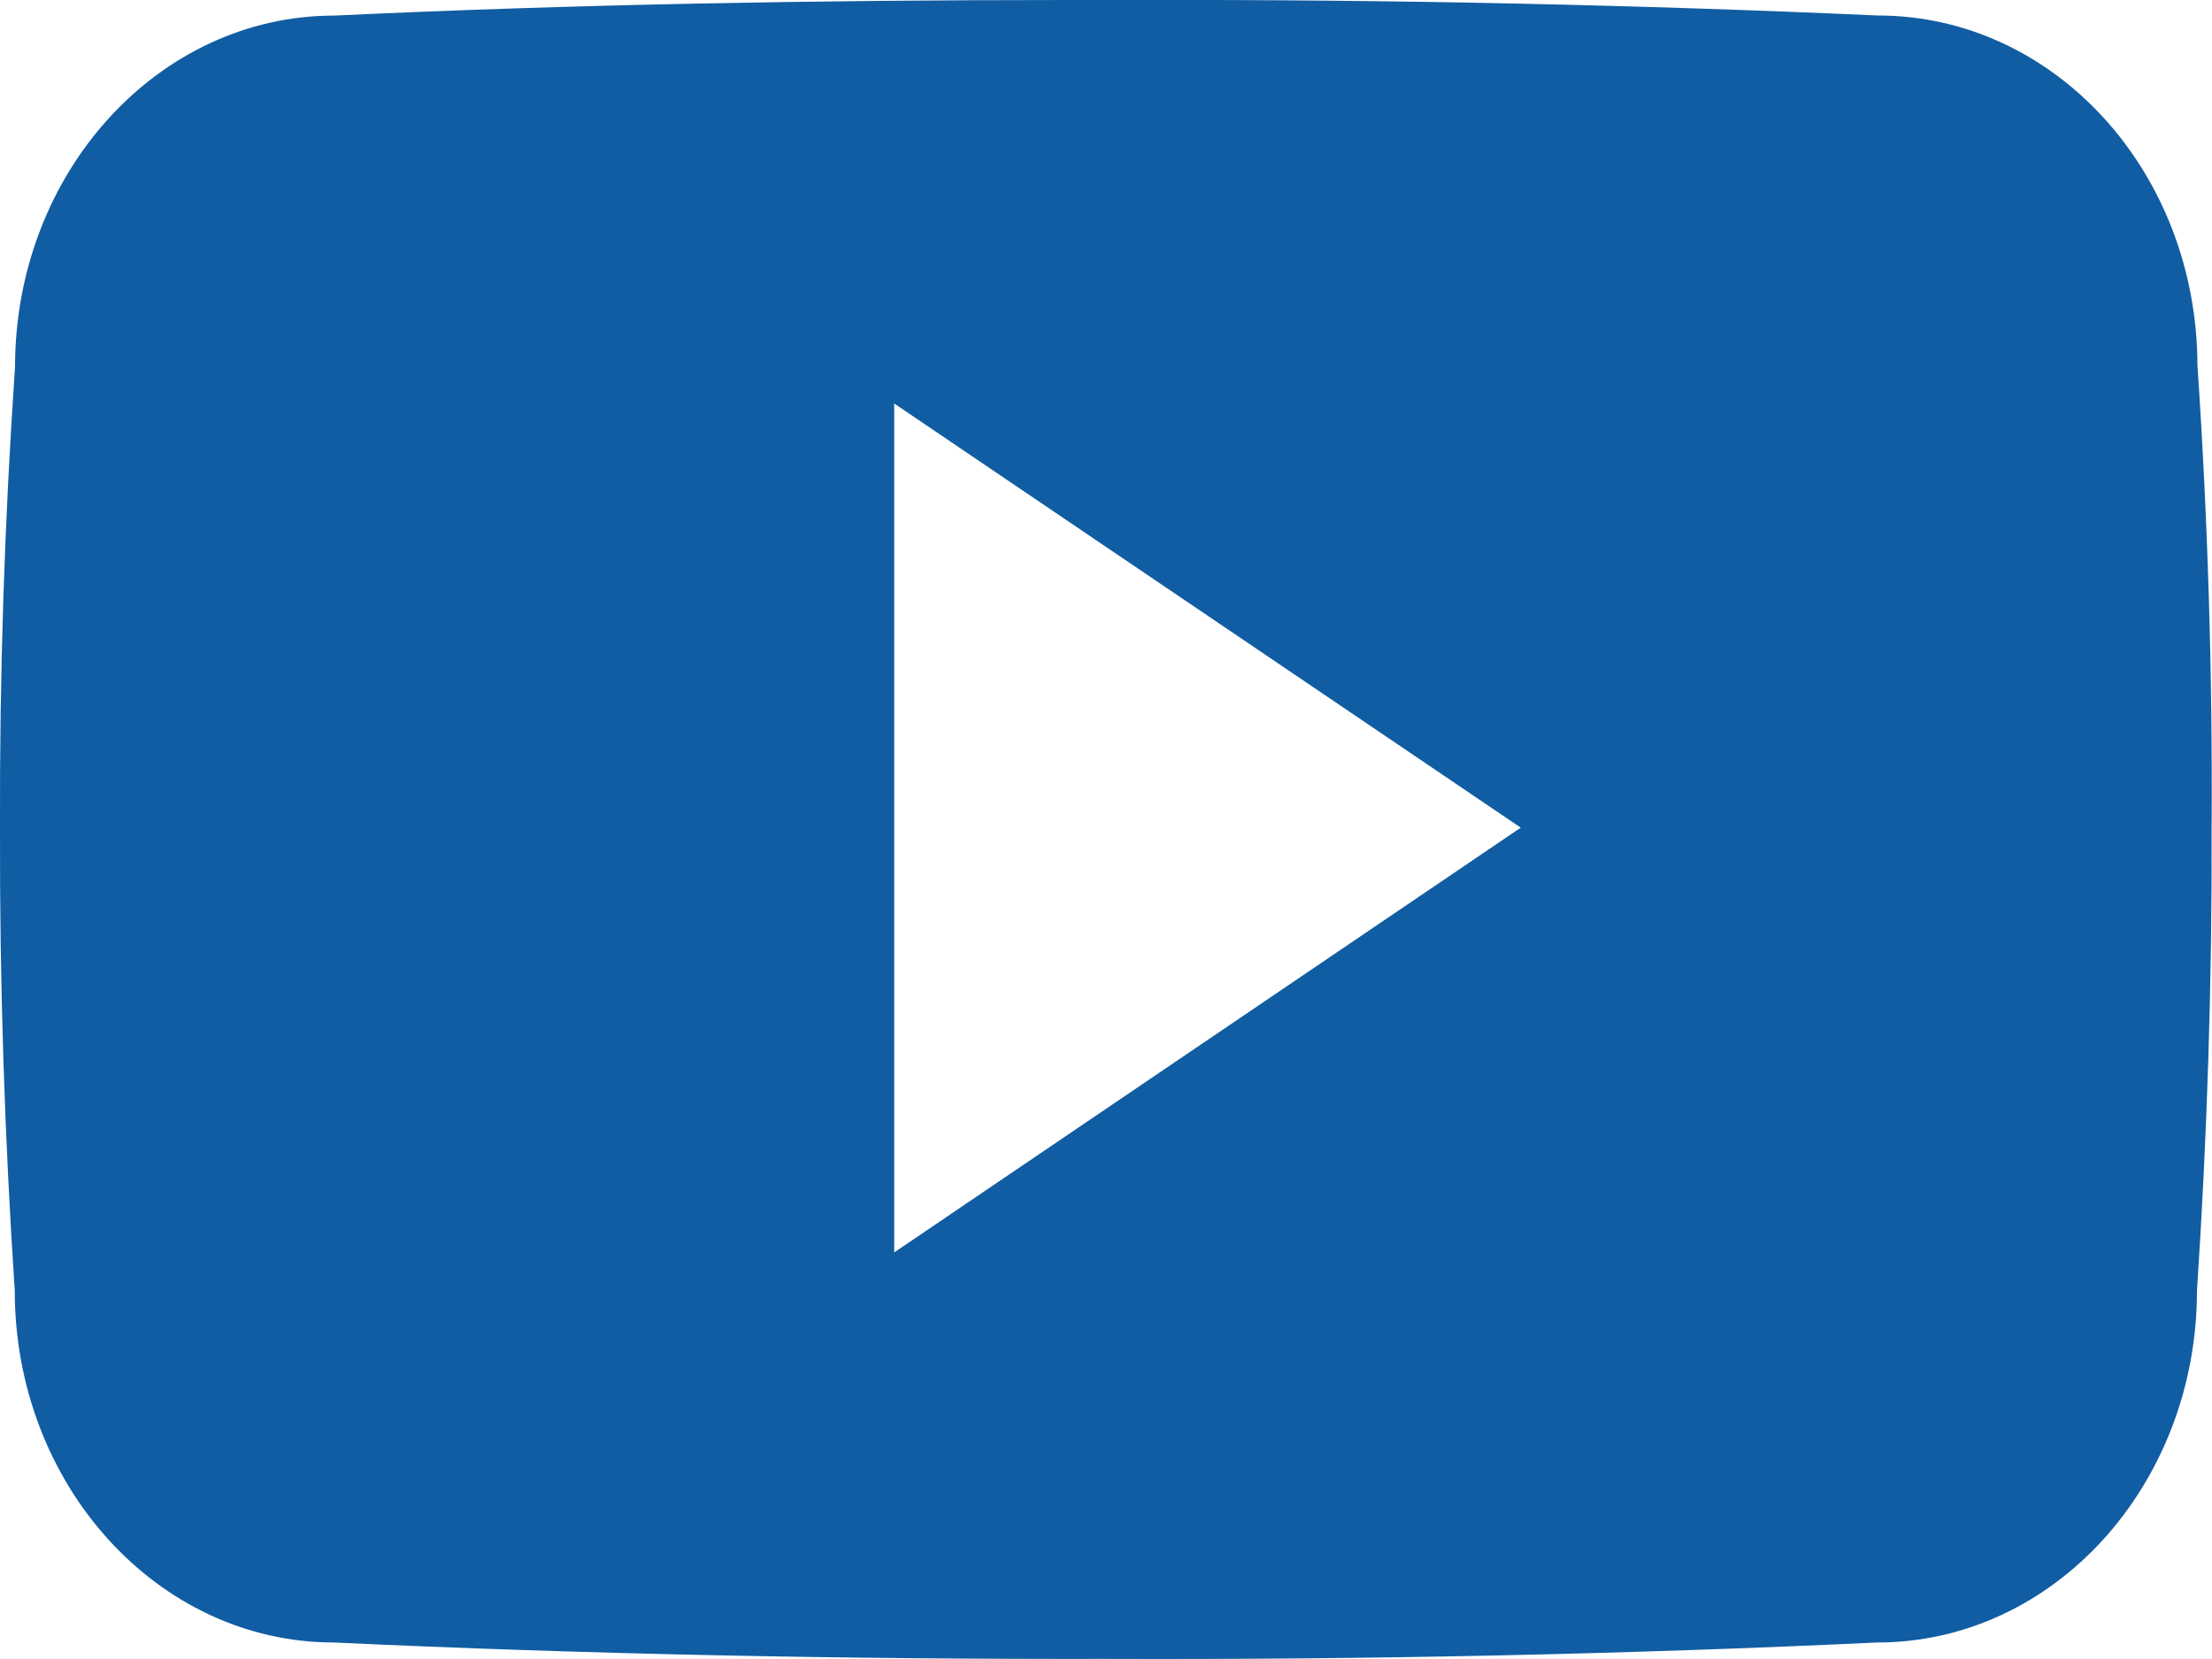
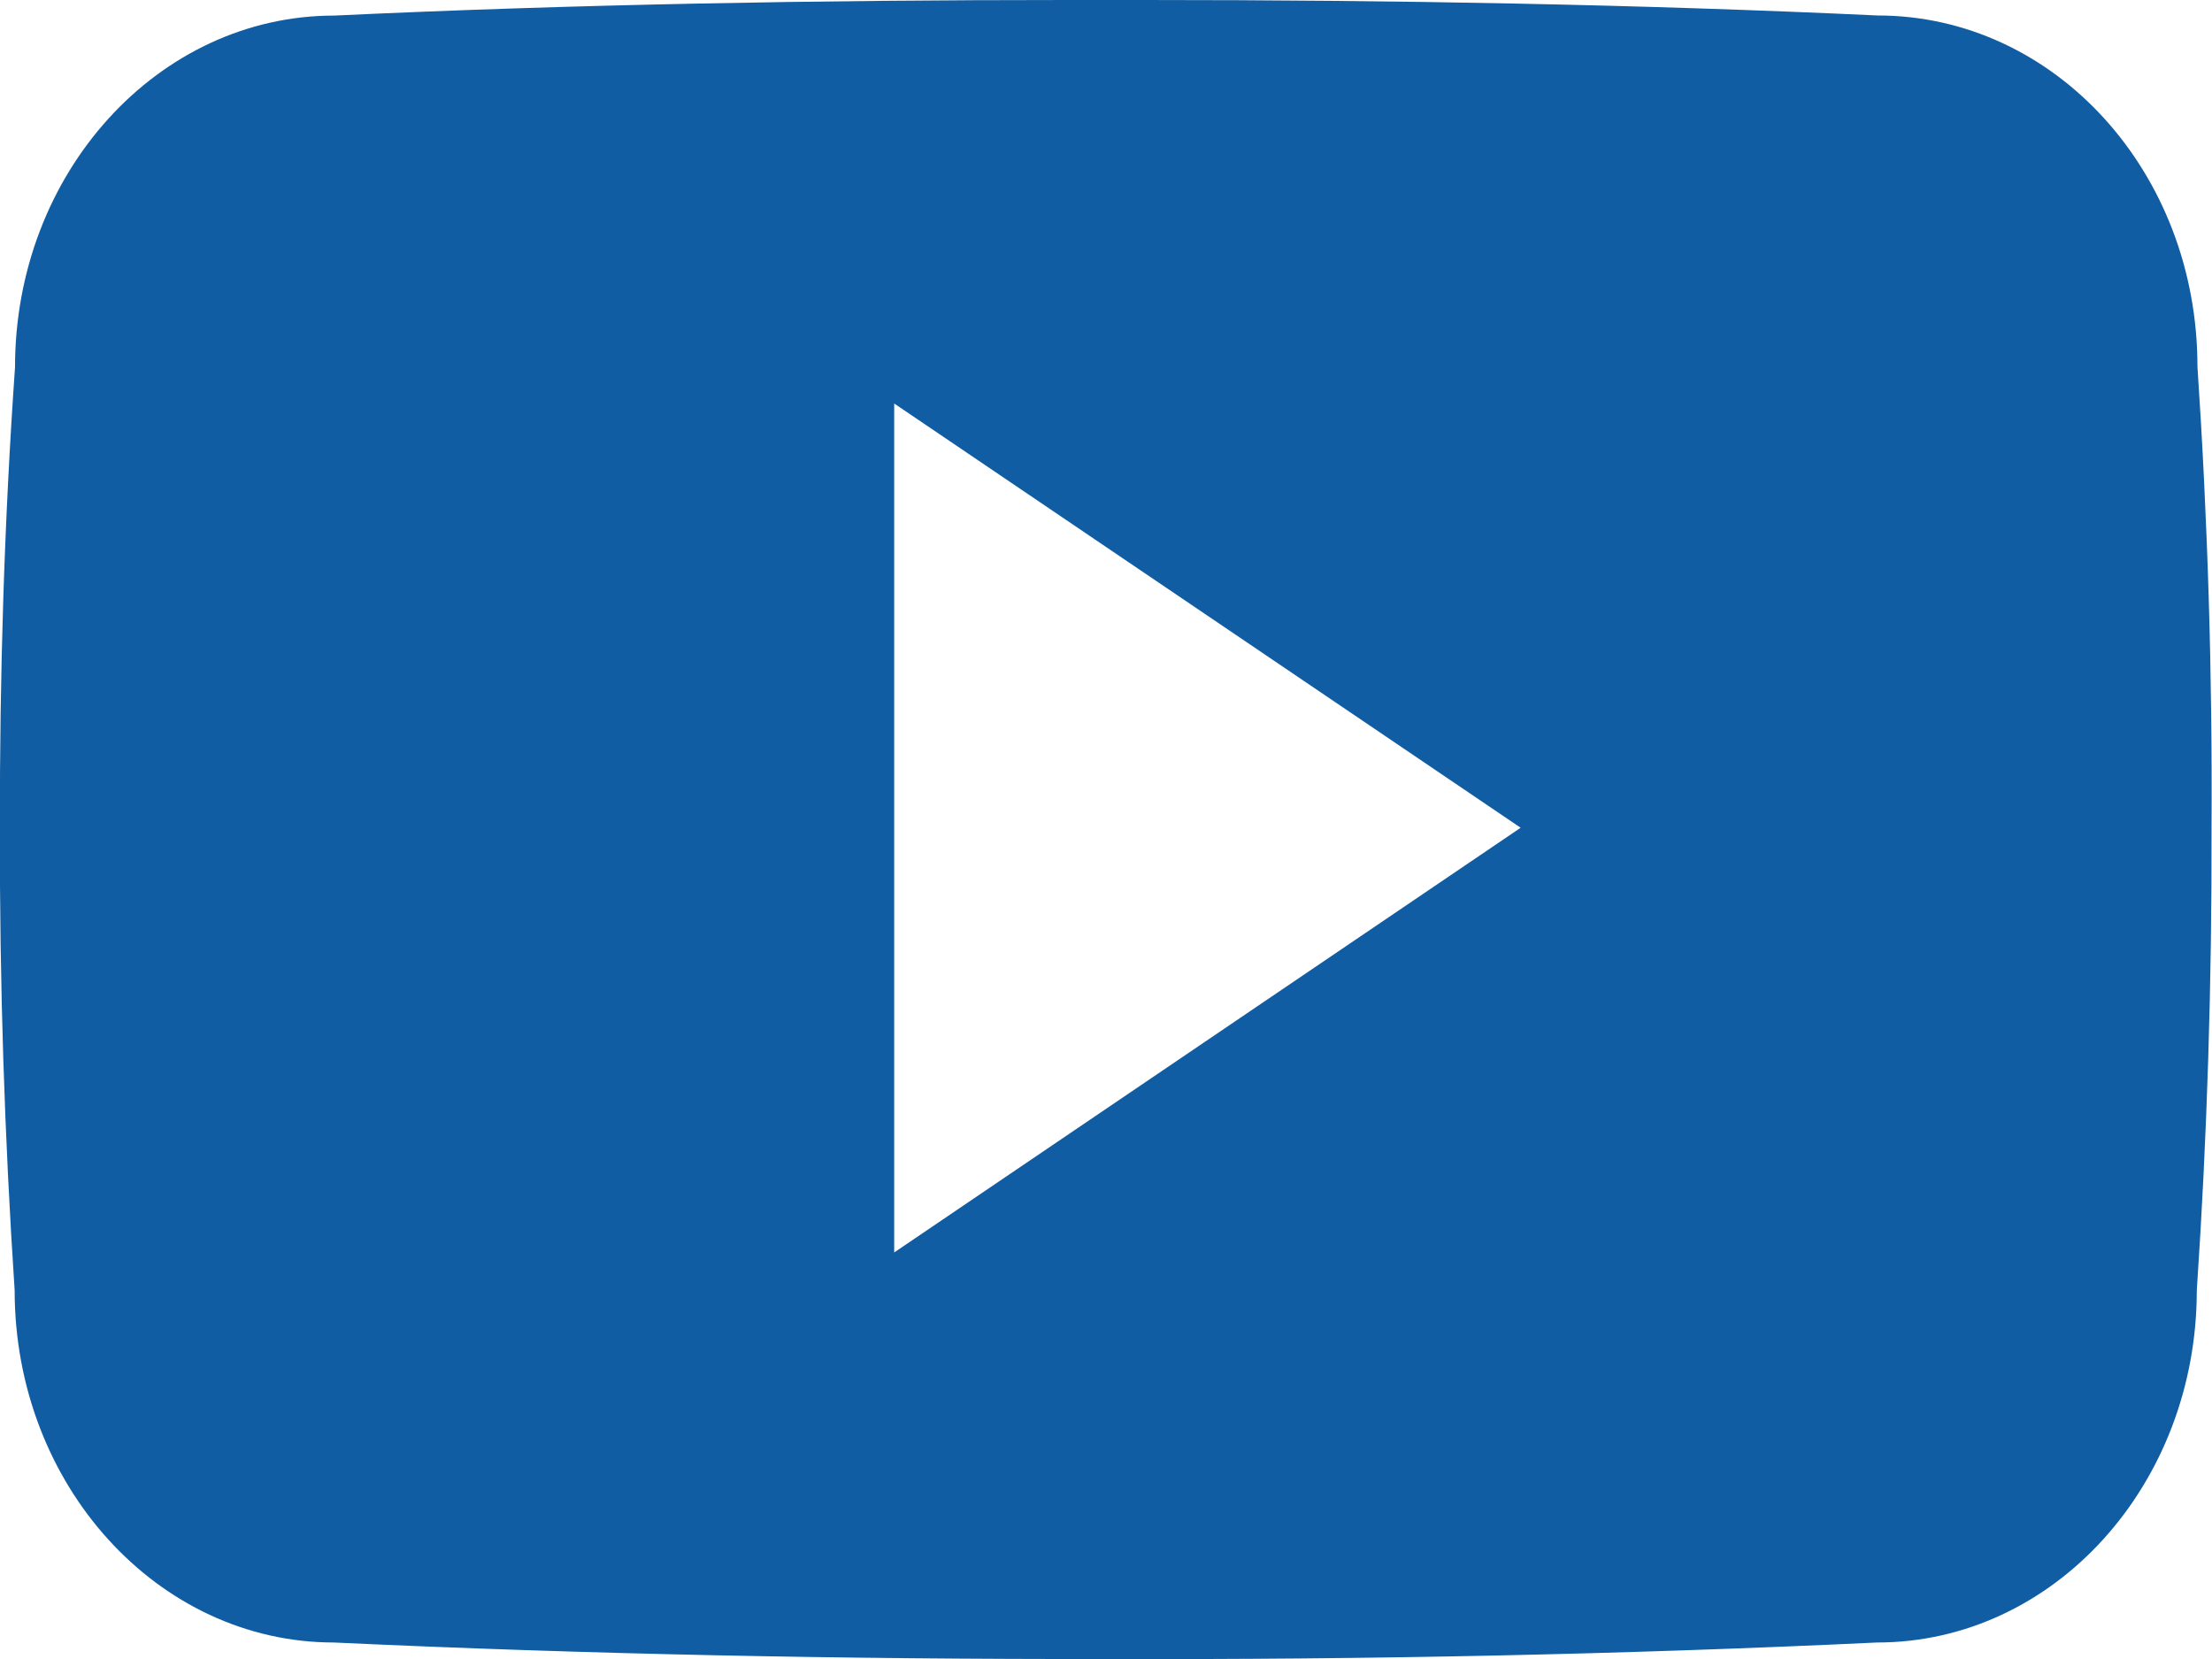
- <svg xmlns="http://www.w3.org/2000/svg" width="24" height="18" fill="none">
-   <path d="M23.842 3.975c0-2.11-1.552-3.807-3.469-3.807A170.478 170.478 0 0012.421 0h-.844c-2.7 0-5.353.047-7.95.169C1.715.169.163 1.875.163 3.984A69.731 69.731 0 000 8.99a72.583 72.583 0 00.16 5.011c0 2.11 1.551 3.82 3.464 3.82 2.728.127 5.526.183 8.372.178 2.85.01 5.64-.05 8.371-.178 1.918 0 3.47-1.71 3.47-3.82a72.41 72.41 0 00.159-5.016 68.19 68.19 0 00-.153-5.01zm-14.14 9.614V4.378L16.5 8.98l-6.797 4.608z" fill="#115DA3" />
+ <svg xmlns="http://www.w3.org/2000/svg" width="24" height="18" viewBox="0 0 24 18" fill="none">
+   <path d="M23.842 3.975C23.842 1.865 22.29 0.168 20.373 0.168C17.776 0.047 15.128 0 12.421 0H11.577C8.877 0 6.224 0.047 3.627 0.169C1.715 0.169 0.163 1.875 0.163 3.984C0.046 5.653 -0.004 7.321 -0.001 8.99C-0.005 10.659 0.048 12.329 0.159 14.001C0.159 16.11 1.71 17.821 3.623 17.821C6.351 17.948 9.149 18.004 11.995 18C14.845 18.009 17.635 17.95 20.366 17.821C22.284 17.821 23.835 16.11 23.835 14.001C23.948 12.328 23.999 10.659 23.995 8.985C24.005 7.317 23.954 5.646 23.842 3.975ZM9.702 13.589V4.378L16.499 8.981L9.702 13.589Z" fill="#115DA3" />
</svg>
